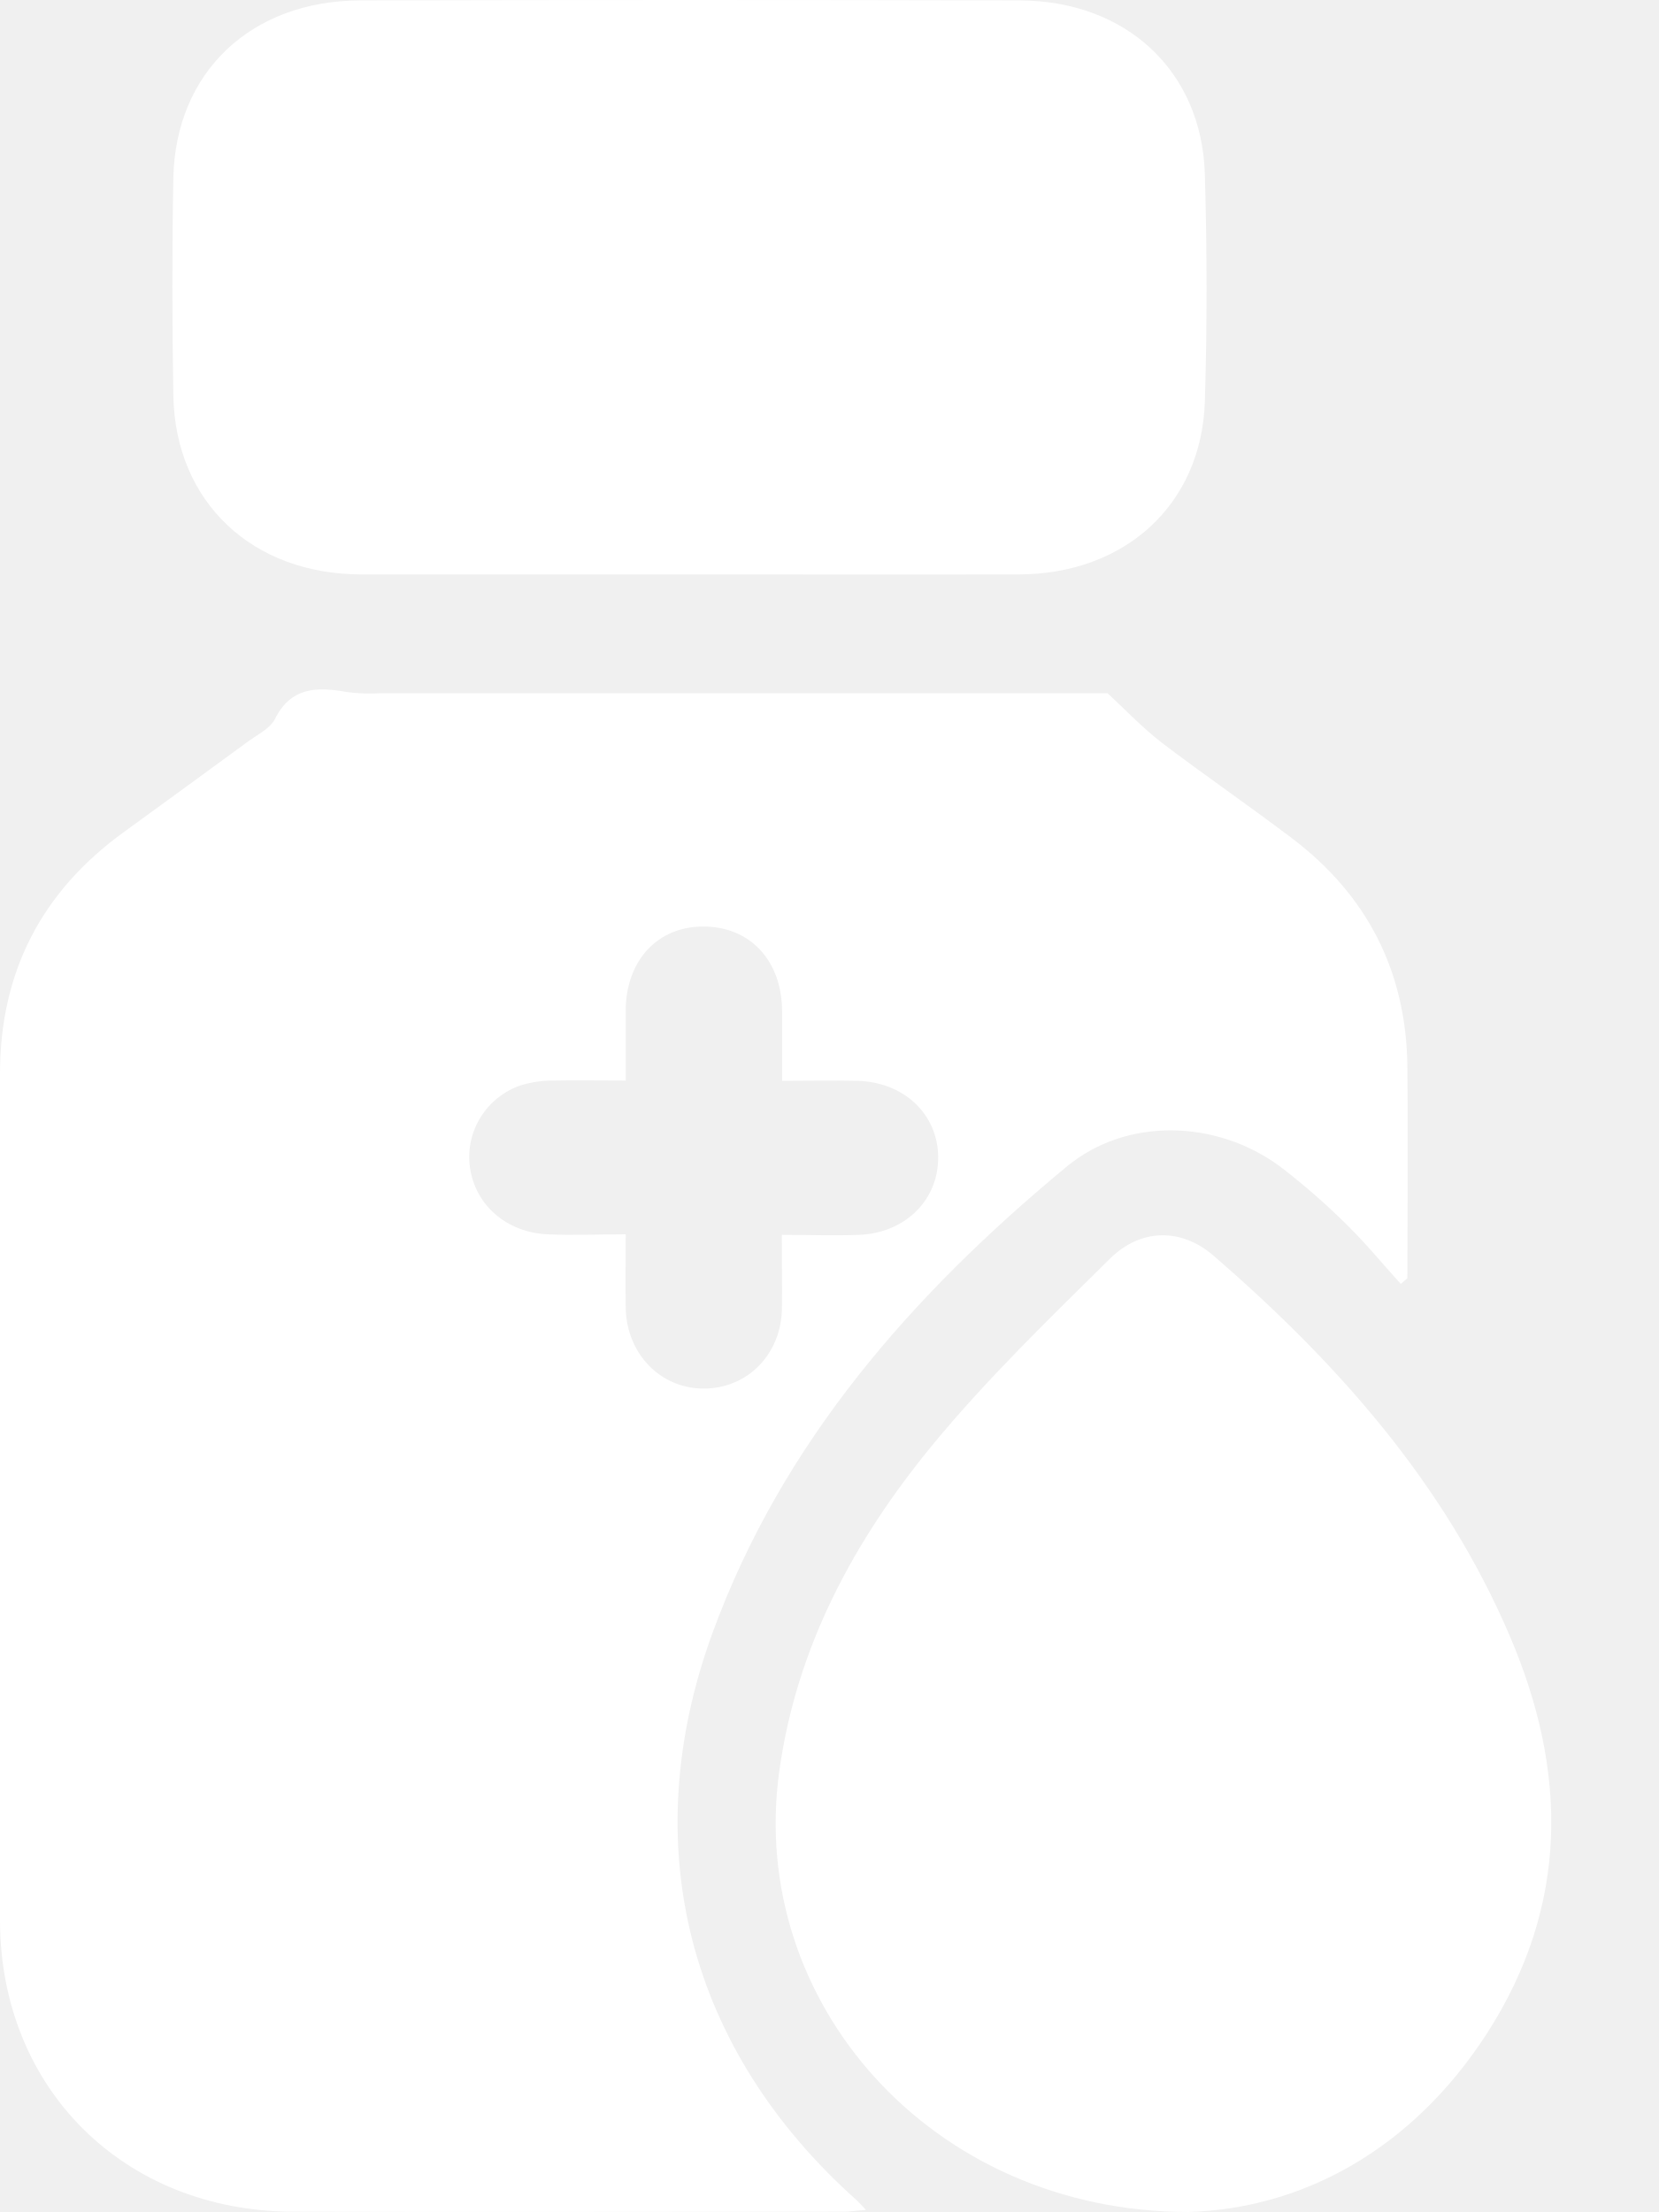
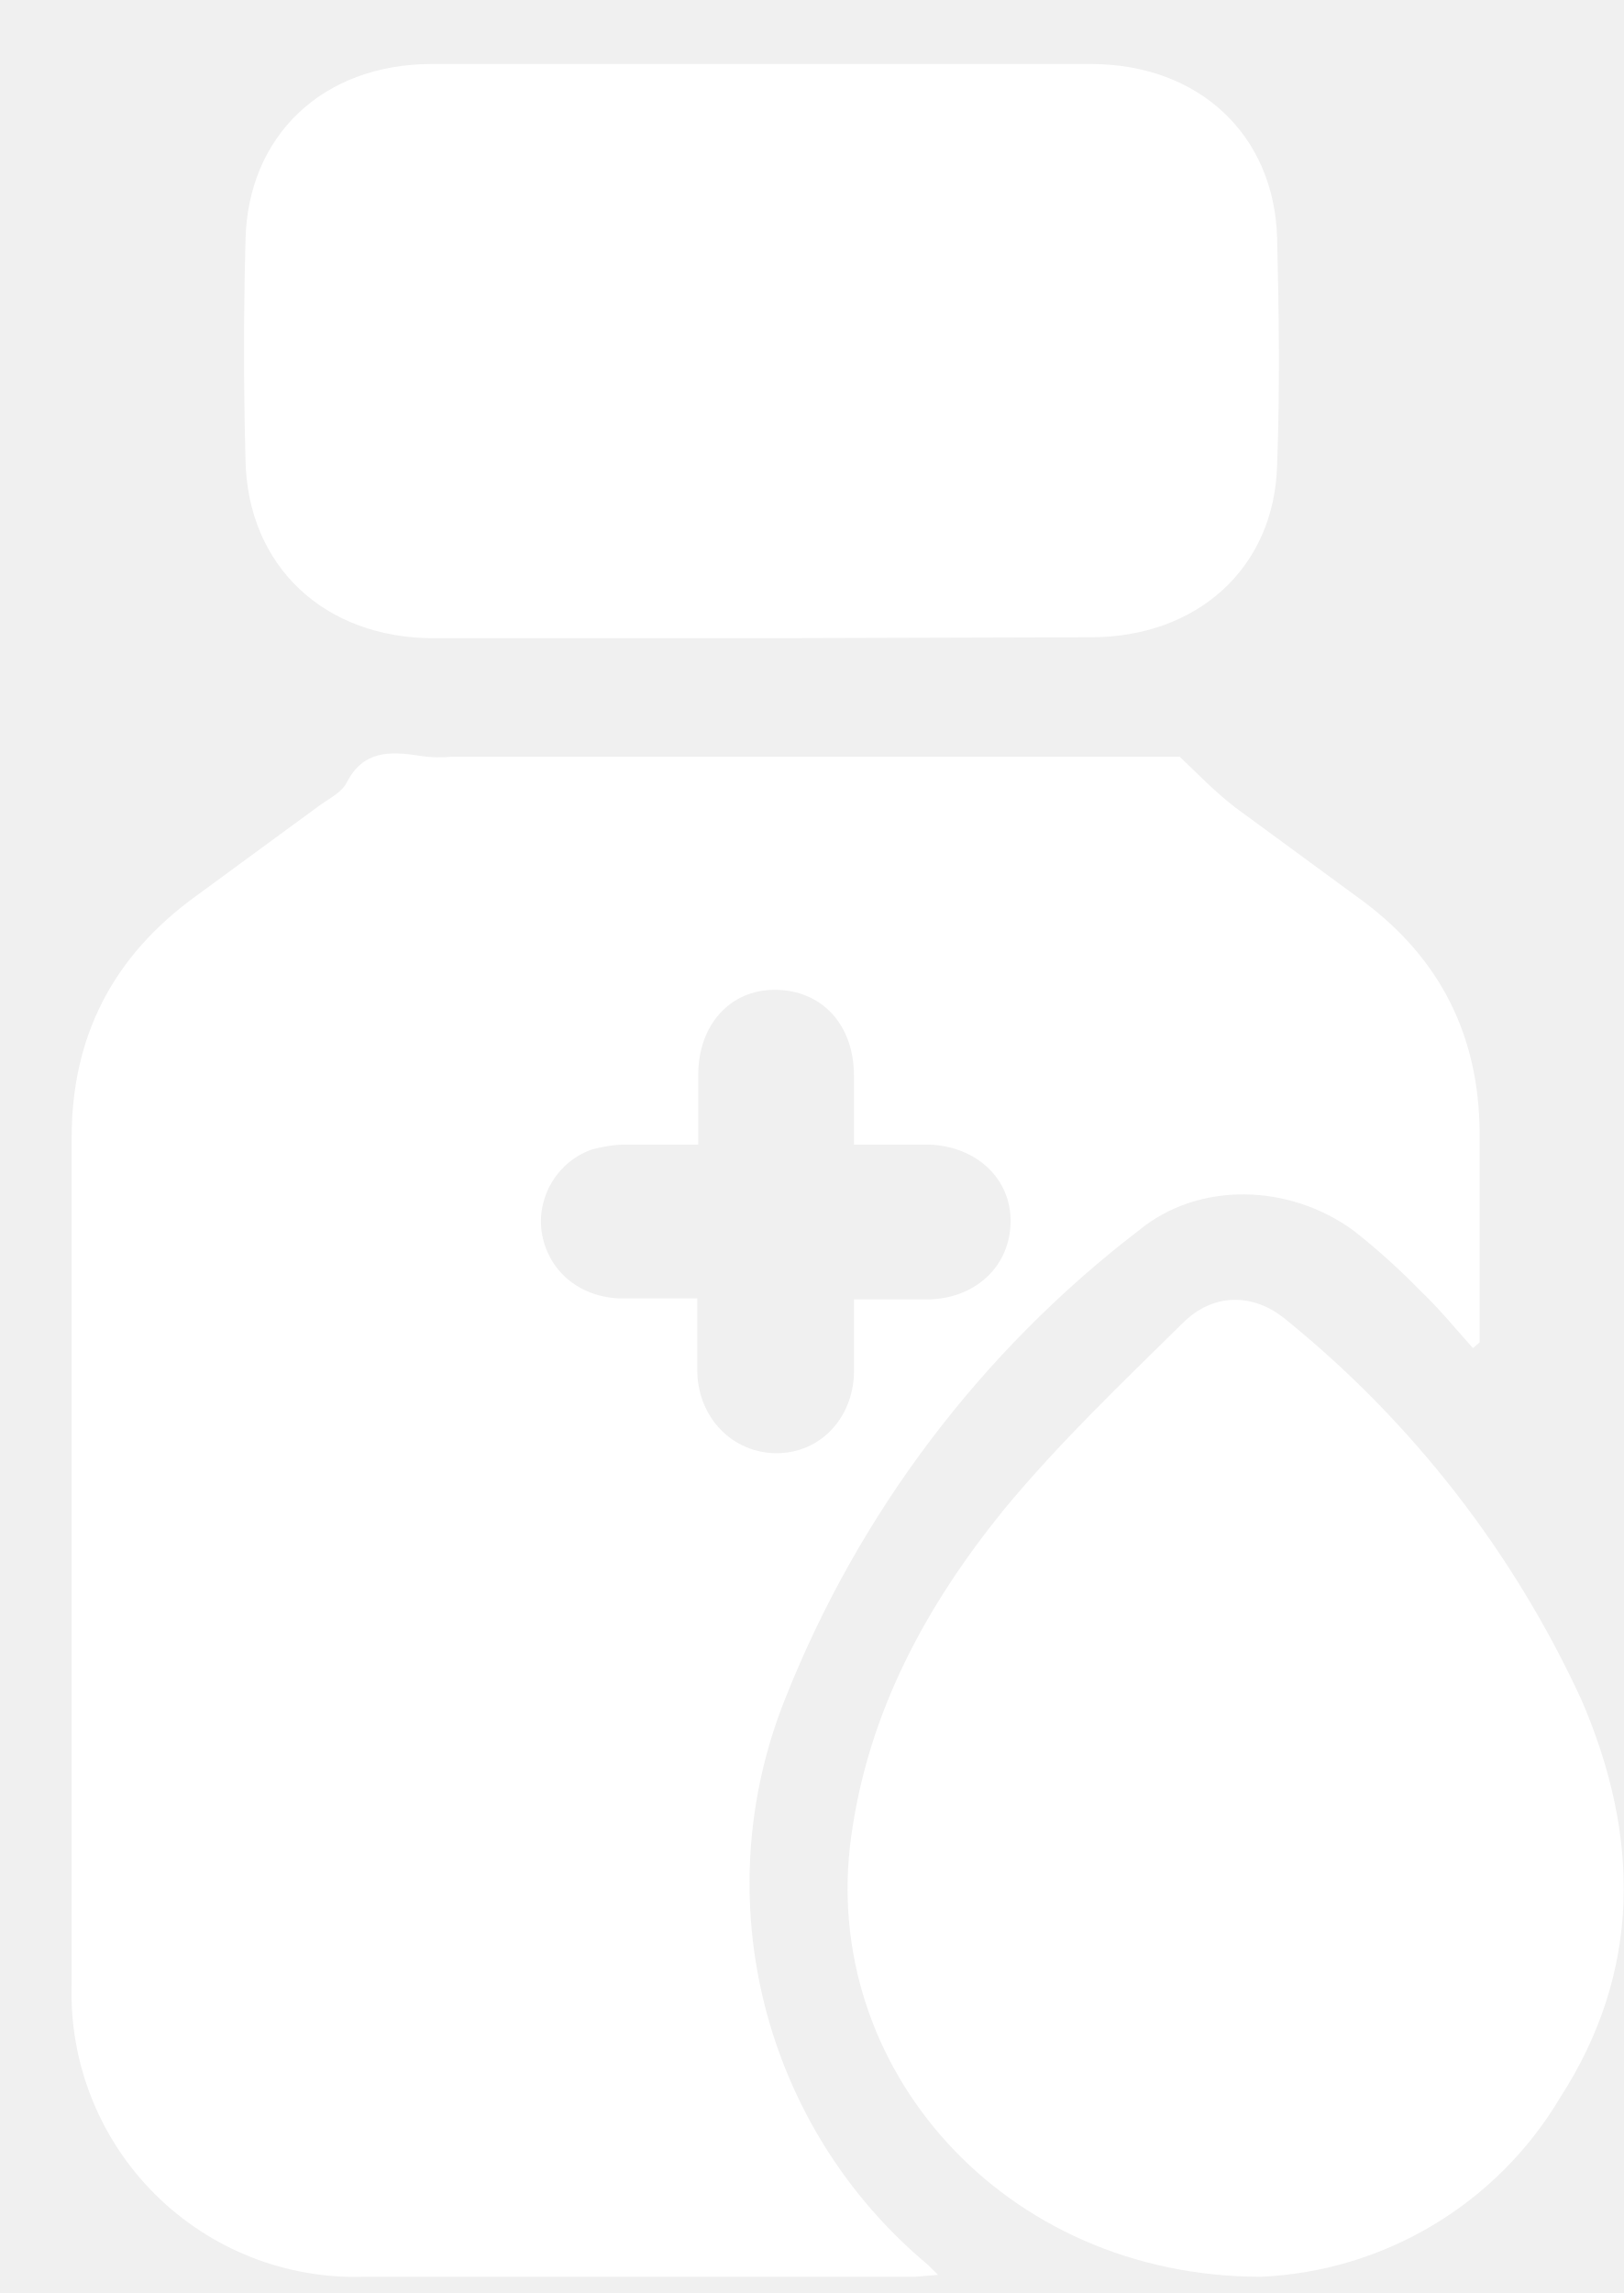
- <svg xmlns="http://www.w3.org/2000/svg" width="12" height="16" viewBox="0 0 12 16" fill="none">
-   <path d="M8.011 5.014C8.132 5.126 8.261 5.262 8.407 5.375C8.714 5.608 9.034 5.828 9.342 6.061C9.892 6.476 10.172 7.03 10.18 7.713C10.185 8.226 10.18 8.735 10.18 9.246L10.132 9.287C10.005 9.147 9.885 9 9.75 8.867C9.597 8.714 9.433 8.571 9.261 8.439C8.802 8.099 8.15 8.078 7.715 8.439C6.596 9.365 5.656 10.434 5.152 11.816C4.594 13.349 4.976 14.827 6.2 15.918C6.216 15.933 6.231 15.95 6.264 15.985C6.195 15.99 6.146 15.998 6.098 15.998C4.772 15.998 3.447 16.002 2.122 15.998C0.894 15.995 0 15.105 0 13.888C0 11.847 0 9.807 0 7.766C0 7.034 0.298 6.452 0.894 6.02C1.197 5.8 1.5 5.579 1.803 5.357C1.869 5.31 1.956 5.267 1.989 5.2C2.106 4.967 2.295 4.967 2.511 5.006C2.593 5.017 2.676 5.019 2.758 5.014H8.012H8.011ZM5.655 8.932C5.853 8.932 6.033 8.939 6.214 8.932C6.55 8.919 6.79 8.677 6.786 8.367C6.783 8.058 6.537 7.826 6.201 7.818C6.026 7.814 5.851 7.818 5.657 7.818C5.657 7.639 5.657 7.477 5.657 7.317C5.657 6.948 5.424 6.7 5.085 6.702C4.755 6.702 4.528 6.949 4.526 7.308C4.526 7.474 4.526 7.639 4.526 7.816C4.334 7.816 4.17 7.813 4.006 7.816C3.925 7.815 3.843 7.827 3.765 7.851C3.644 7.893 3.542 7.975 3.476 8.082C3.409 8.19 3.382 8.317 3.399 8.442C3.436 8.714 3.661 8.914 3.959 8.928C4.144 8.937 4.33 8.928 4.526 8.928C4.526 9.123 4.523 9.29 4.526 9.458C4.531 9.793 4.779 10.047 5.096 10.044C5.412 10.04 5.65 9.793 5.656 9.466C5.658 9.298 5.655 9.125 5.655 8.932Z" fill="white" />
-   <path d="M4.982 4.155C4.193 4.155 3.404 4.155 2.616 4.155C1.827 4.155 1.269 3.635 1.254 2.864C1.245 2.338 1.244 1.811 1.254 1.285C1.27 0.522 1.816 0.005 2.606 0.003C4.196 -0.001 5.785 -0.001 7.374 0.003C8.146 0.005 8.693 0.513 8.715 1.26C8.731 1.808 8.732 2.358 8.715 2.906C8.69 3.651 8.137 4.154 7.366 4.155C6.571 4.157 5.776 4.155 4.982 4.155Z" fill="white" />
-   <path d="M8.597 16C6.733 16 5.408 14.477 5.636 12.817C5.76 11.913 6.178 11.142 6.744 10.453C7.138 9.975 7.586 9.541 8.029 9.104C8.252 8.884 8.543 8.882 8.775 9.08C9.672 9.856 10.449 10.729 10.92 11.832C11.341 12.814 11.35 13.786 10.755 14.709C10.212 15.55 9.42 15.975 8.597 16Z" fill="white" />
+ <svg xmlns="http://www.w3.org/2000/svg" width="17" height="24" fill="none">
+   <path d="M12.35 7.92c.18.17.36.36.58.53l1.35.99c.8.6 1.2 1.4 1.21 2.4v2.21l-.07.06c-.18-.2-.35-.41-.55-.6a7.13 7.13 0 0 0-.7-.63c-.67-.49-1.62-.52-2.25 0a11.52 11.52 0 0 0-3.7 4.9 5.2 5.2 0 0 0 1.5 5.93l.1.1-.24.02H3.82a2.97 2.97 0 0 1-3.07-3.06v-8.86c0-1.06.43-1.9 1.3-2.53l1.31-.96c.1-.07.22-.13.27-.23.17-.33.44-.33.76-.28.12.02.24.02.35.01h7.61ZM8.94 13.6h.8c.5-.02.84-.37.84-.82 0-.45-.36-.78-.85-.8h-.79v-.72c0-.54-.34-.9-.83-.9-.47 0-.8.37-.8.89v.73h-.76c-.12 0-.23.02-.35.05a.8.8 0 0 0-.53.86c.06.4.38.68.81.7h.82v.77c.01.48.37.85.83.85.46 0 .8-.37.81-.84v-.77ZM7.96 6.68H4.54c-1.14 0-1.95-.75-1.97-1.87-.02-.76-.02-1.53 0-2.29.02-1.1.81-1.85 1.95-1.85h6.9c1.13 0 1.92.74 1.95 1.82.02.79.03 1.59 0 2.38-.03 1.08-.84 1.8-1.95 1.8l-3.46.01Z" fill="#fff" />
+   <path d="M13.2 23.83c-2.7 0-4.62-2.2-4.29-4.6.18-1.32.79-2.43 1.6-3.43.58-.7 1.23-1.32 1.87-1.95.32-.32.74-.32 1.08-.04a11.09 11.09 0 0 1 3.1 3.99c.61 1.42.63 2.83-.23 4.16a3.84 3.84 0 0 1-3.13 1.87Z" fill="#fff" />
</svg>
